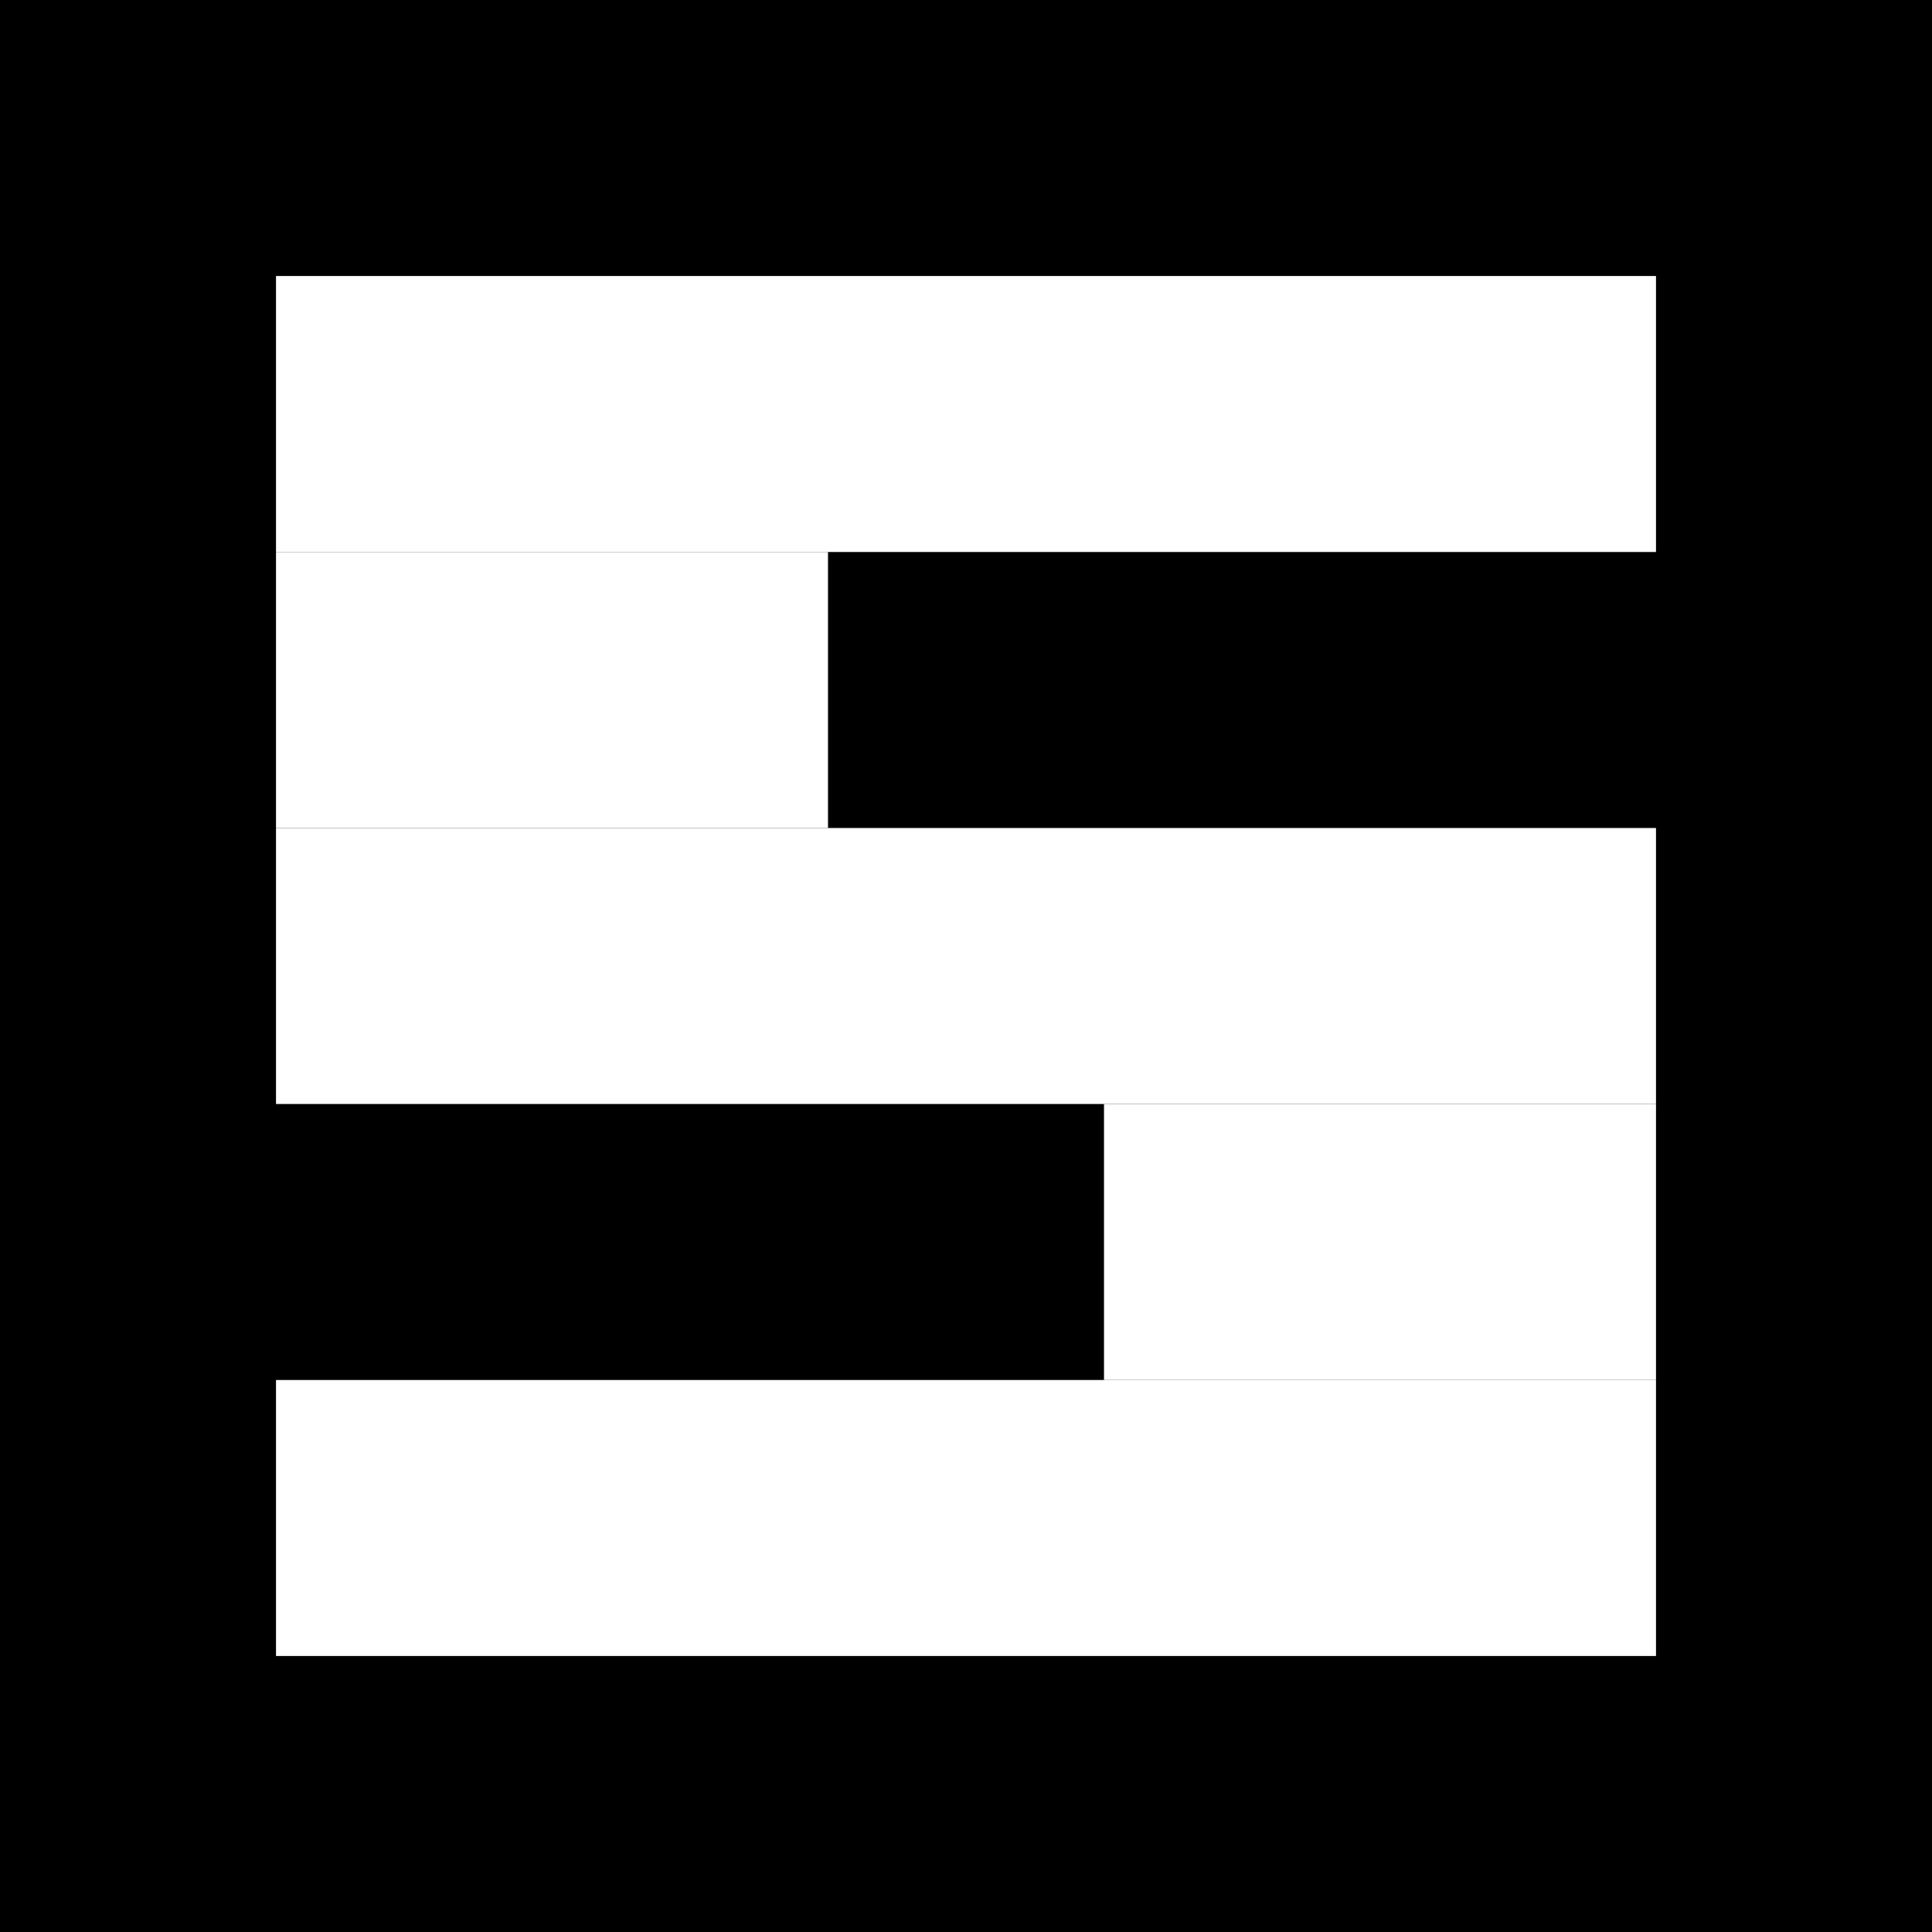
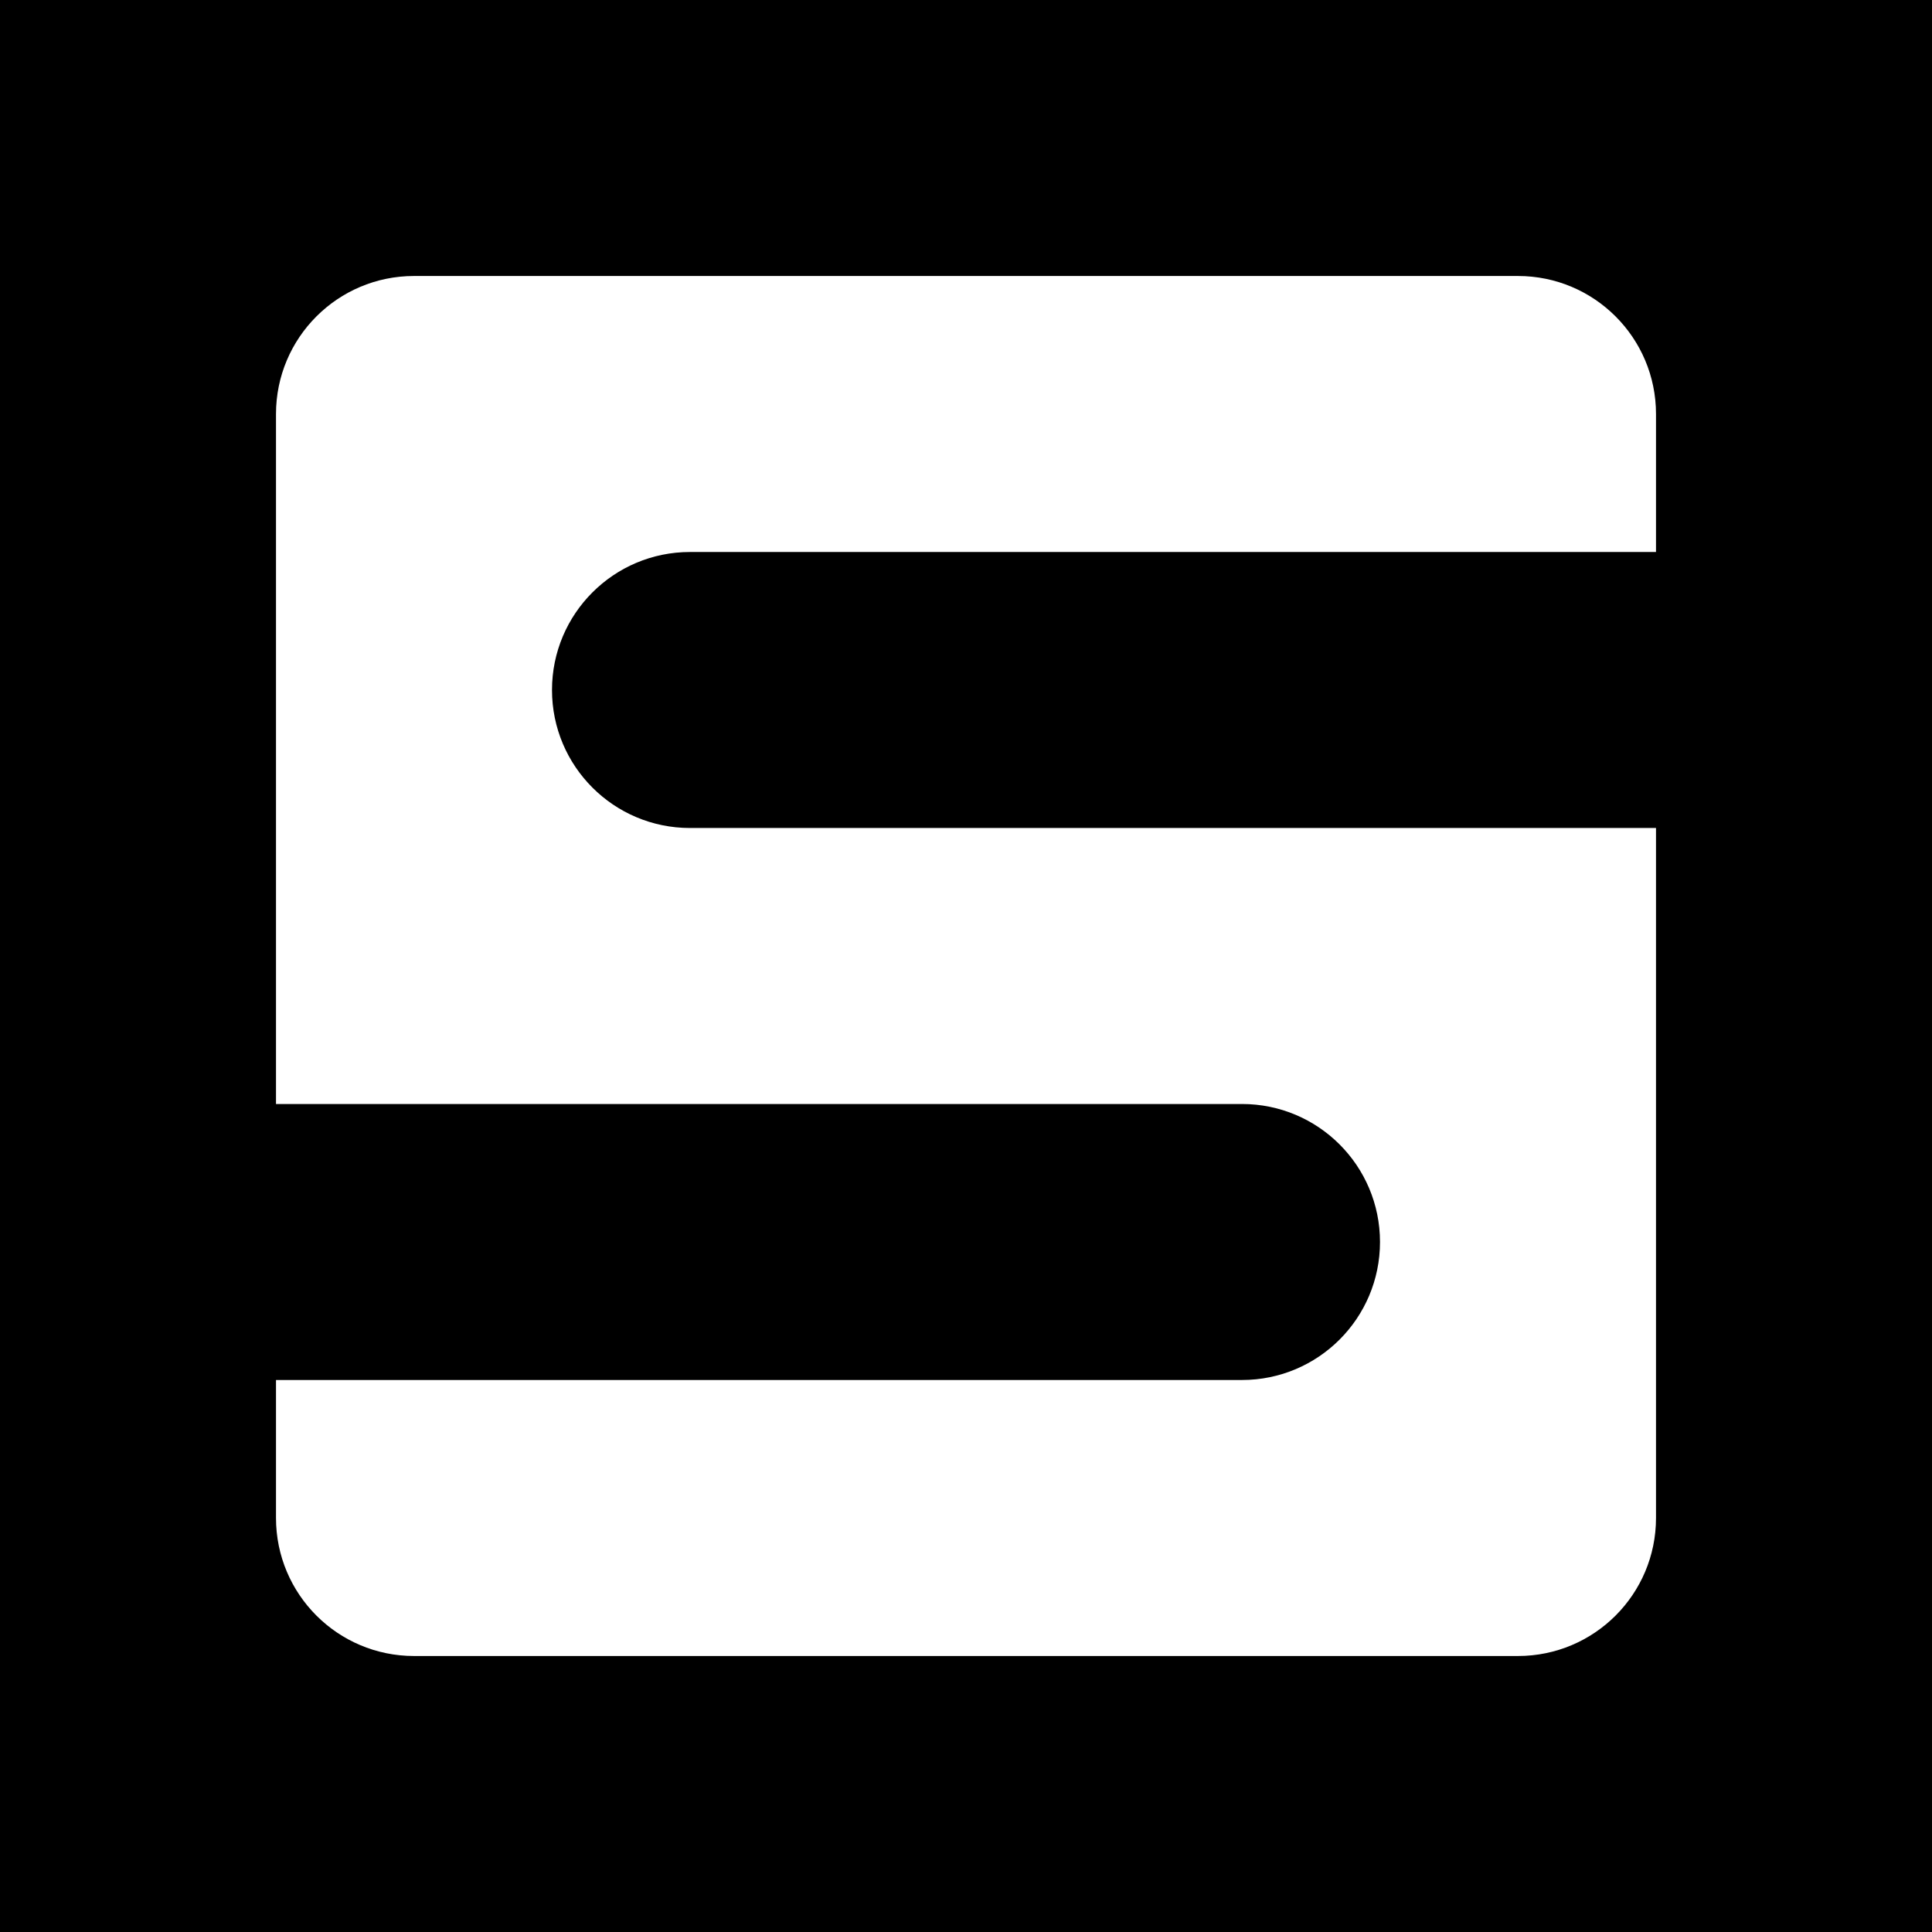
<svg xmlns="http://www.w3.org/2000/svg" width="35" height="35">
  <rect x="0" y="0" width="35" height="35" fill="#000000" />
-   <rect x="5" y="5" width="25" height="5" fill="#ffffff" />
-   <rect x="5" y="10" width="10" height="5" fill="#ffffff" />
-   <rect x="5" y="15" width="25" height="5" fill="#ffffff" />
-   <rect x="20" y="20" width="10" height="5" fill="#ffffff" />
-   <rect x="5" y="25" width="25" height="5" fill="#ffffff" />
+   <rect x="5" y="5" rx="2.5" ry="2.5" width="25" height="25" fill="#ffffff" />
+   <rect x="0" y="20" rx="2.5" ry="2.5" width="25" height="5" fill="#000000" />
+   <rect x="10" y="10" rx="2.5" ry="2.5" width="25" height="5" fill="#000000" />
</svg>
